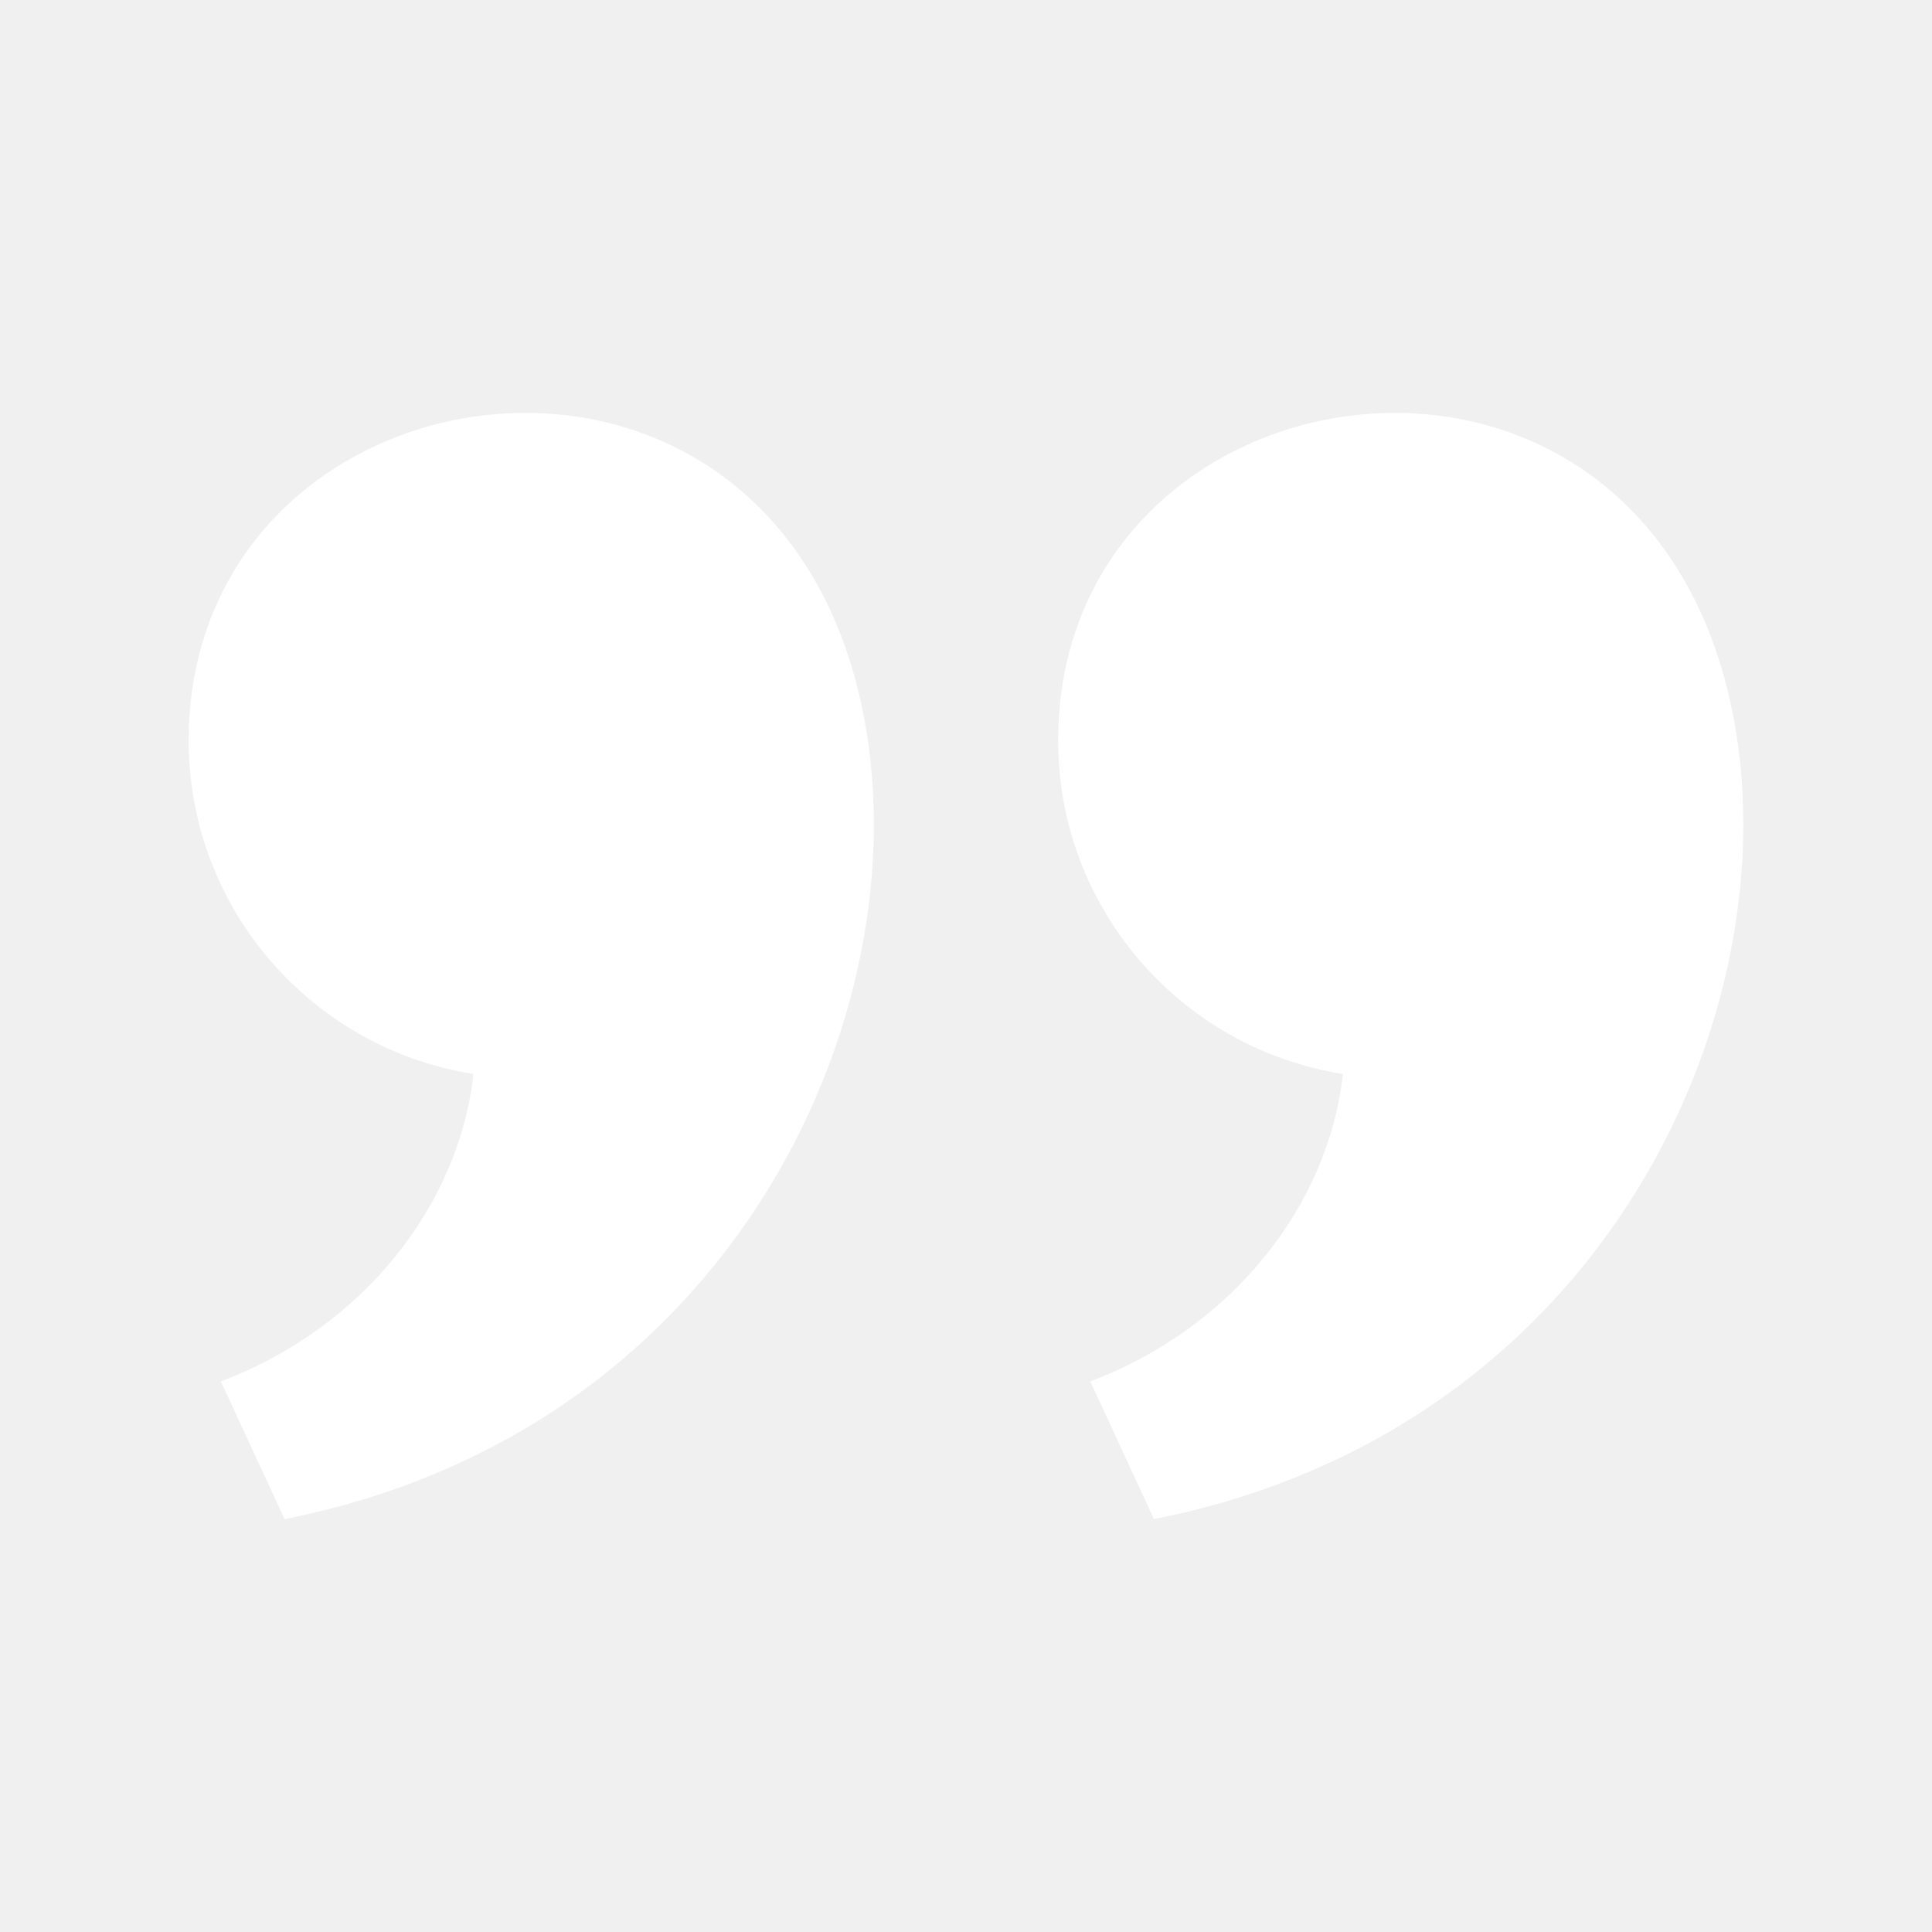
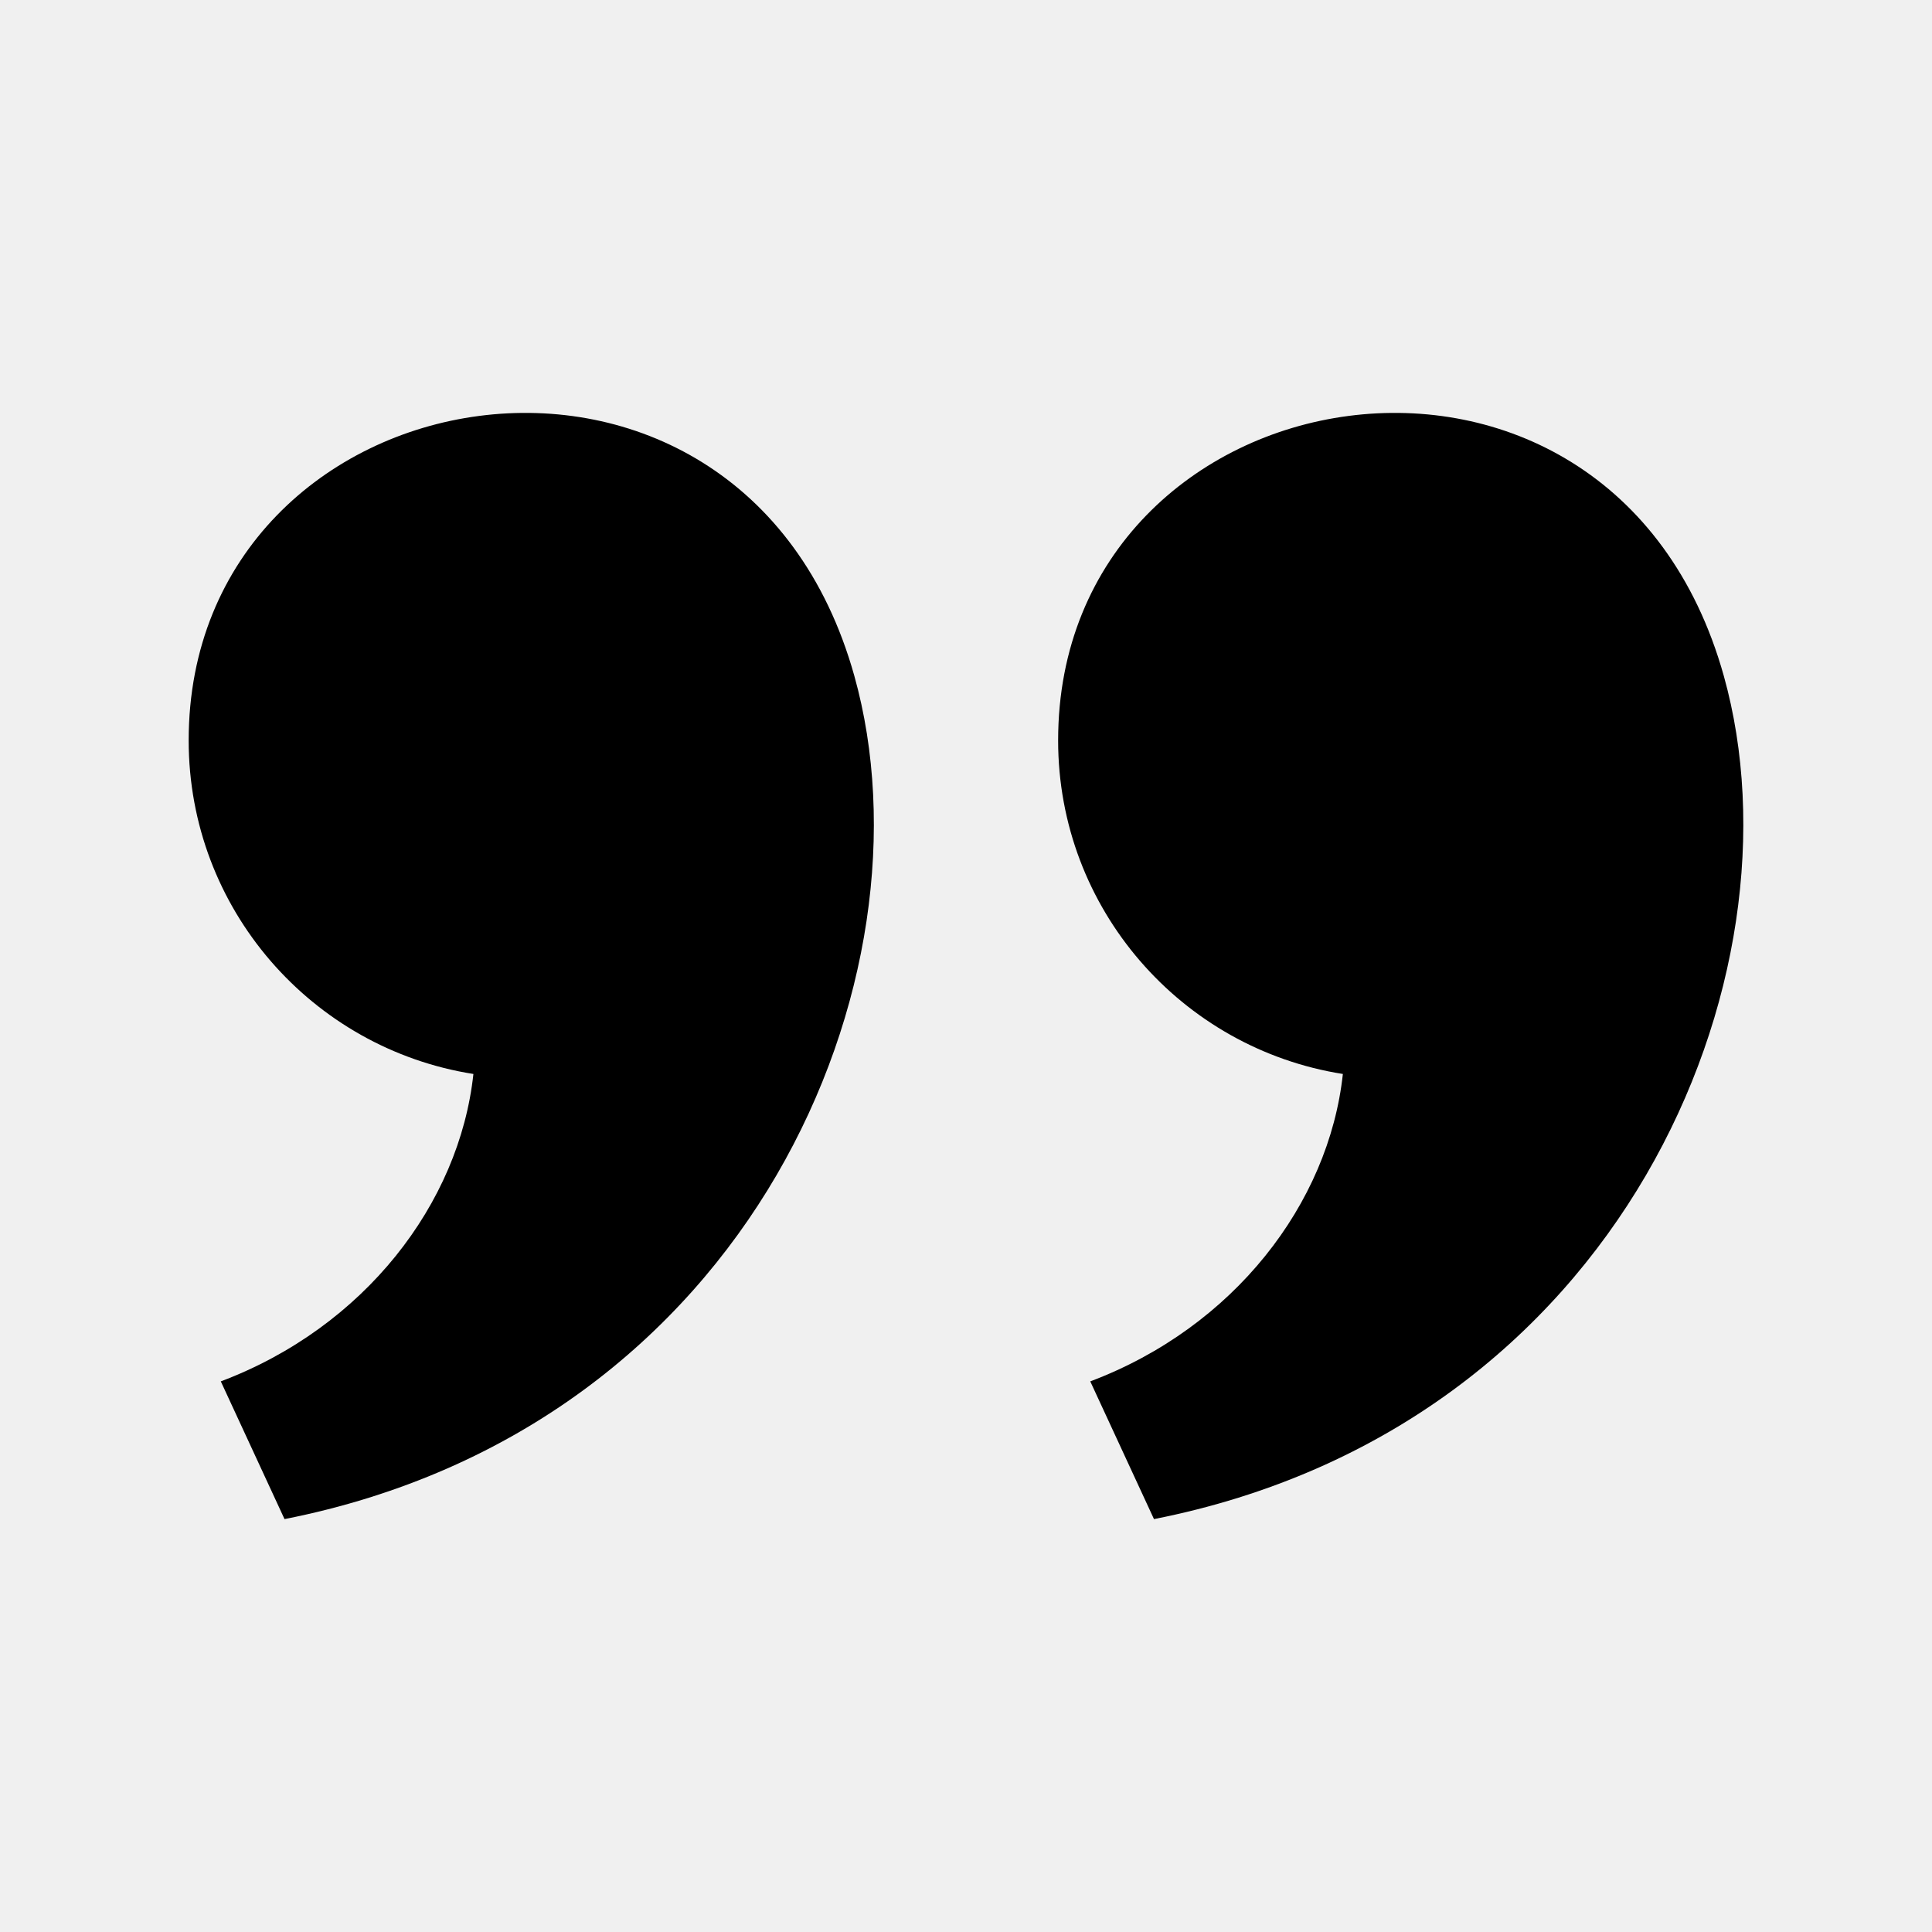
- <svg xmlns="http://www.w3.org/2000/svg" width="512" height="512">
-   <g>
-     <rect height="402" width="582" y="-1" x="-1" fill="none" id="canvas_background" />
-   </g>
-   <g>
-     <path d="m456.822,179.107c22.219,79.434 -26.877,198.973 -151.004,223.471l-16.887,-36.498c38.023,-14.33 63.219,-47.064 66.943,-81.465c-42.756,-6.73 -75.459,-43.739 -75.459,-88.385c0.001,-99.244 146.403,-124.393 176.407,-17.123zm-230.417,0c22.22,79.434 -26.876,198.973 -151.004,223.471l-16.886,-36.498c38.022,-14.33 63.218,-47.064 66.943,-81.465c-42.756,-6.73 -75.458,-43.739 -75.458,-88.385c0,-99.244 146.402,-124.393 176.405,-17.123z" fill="#ffffff" id="quote-6-icon" />
-   </g>
+ <svg xmlns="http://www.w3.org/2000/svg" version="1.1" x="0px" y="0px" width="512px" height="512px" viewBox="0 0 512 512" enable-background="new 0 0 512 512" xml:space="preserve">
+   <path id="quote-6-icon" d="M456.822,179.107c22.219,79.434-26.877,198.973-151.004,223.471l-16.887-36.498  c38.023-14.33,63.219-47.064,66.943-81.465c-42.756-6.73-75.459-43.739-75.459-88.385  C280.416,96.986,426.818,71.837,456.822,179.107z M226.405,179.107c22.22,79.434-26.876,198.973-151.004,223.471L58.515,366.08  c38.022-14.33,63.218-47.064,66.943-81.465C82.702,277.885,50,240.876,50,196.23C50,96.986,196.402,71.837,226.405,179.107z" />
</svg>
